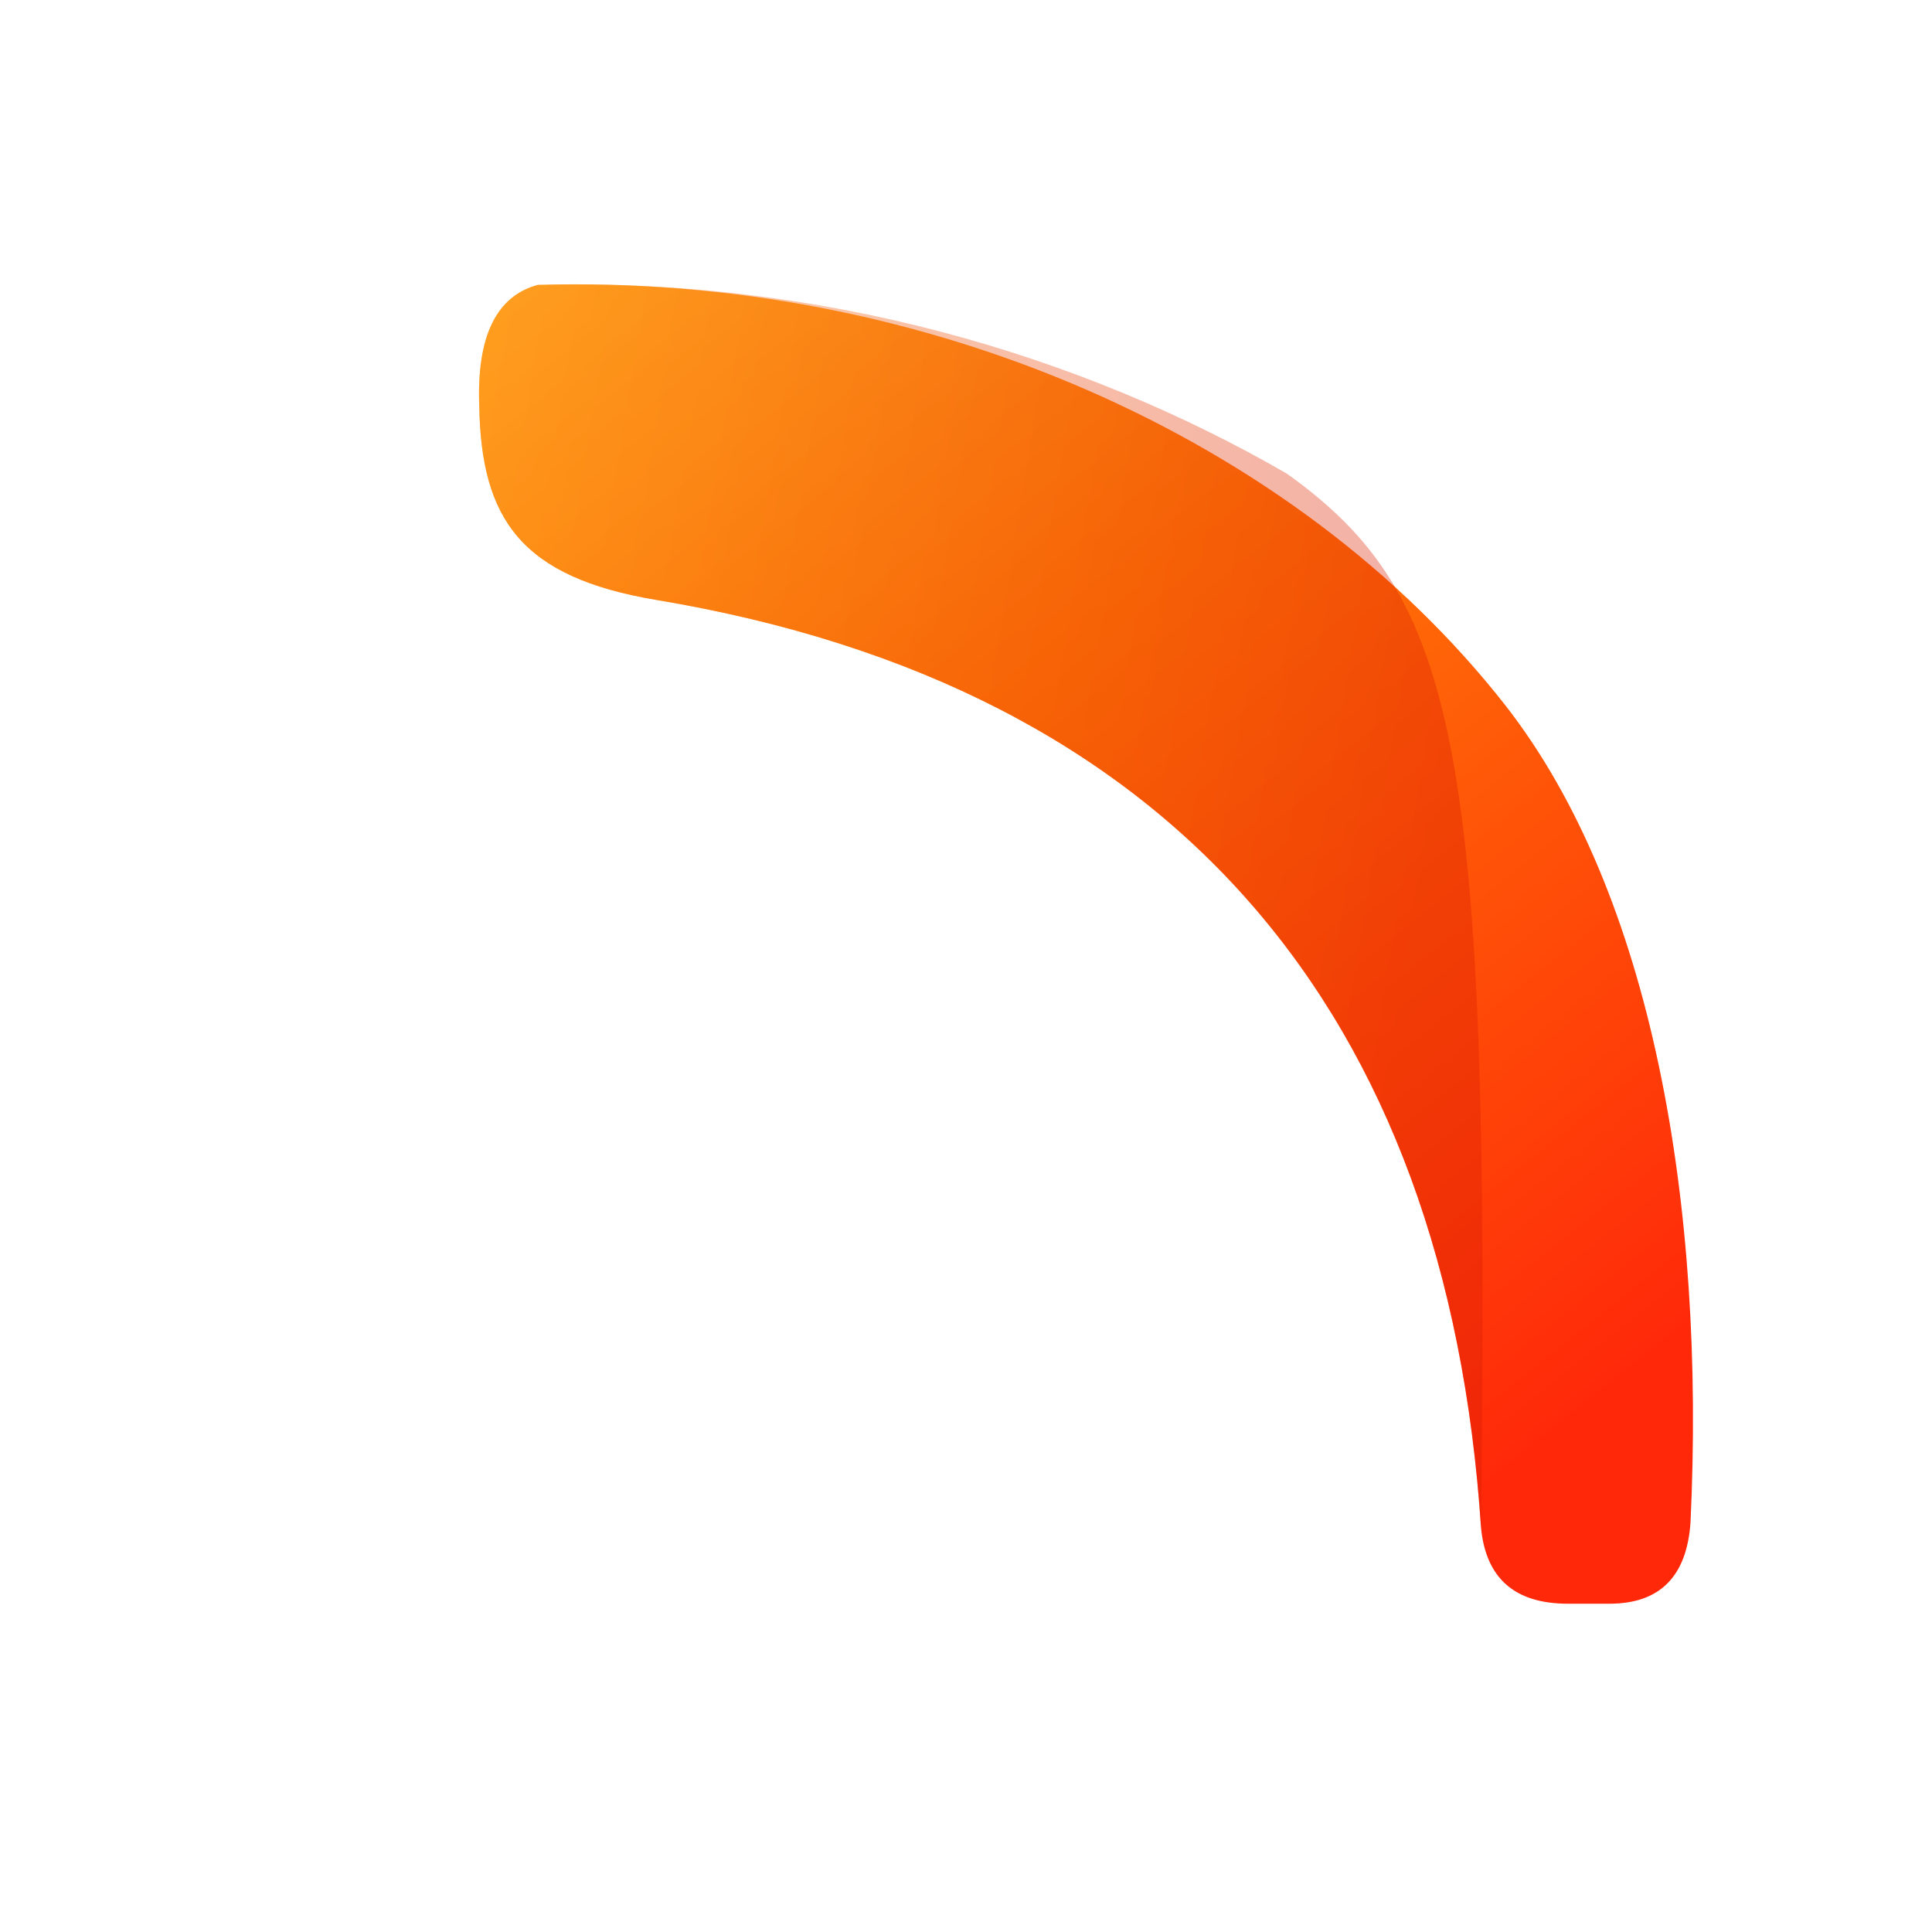
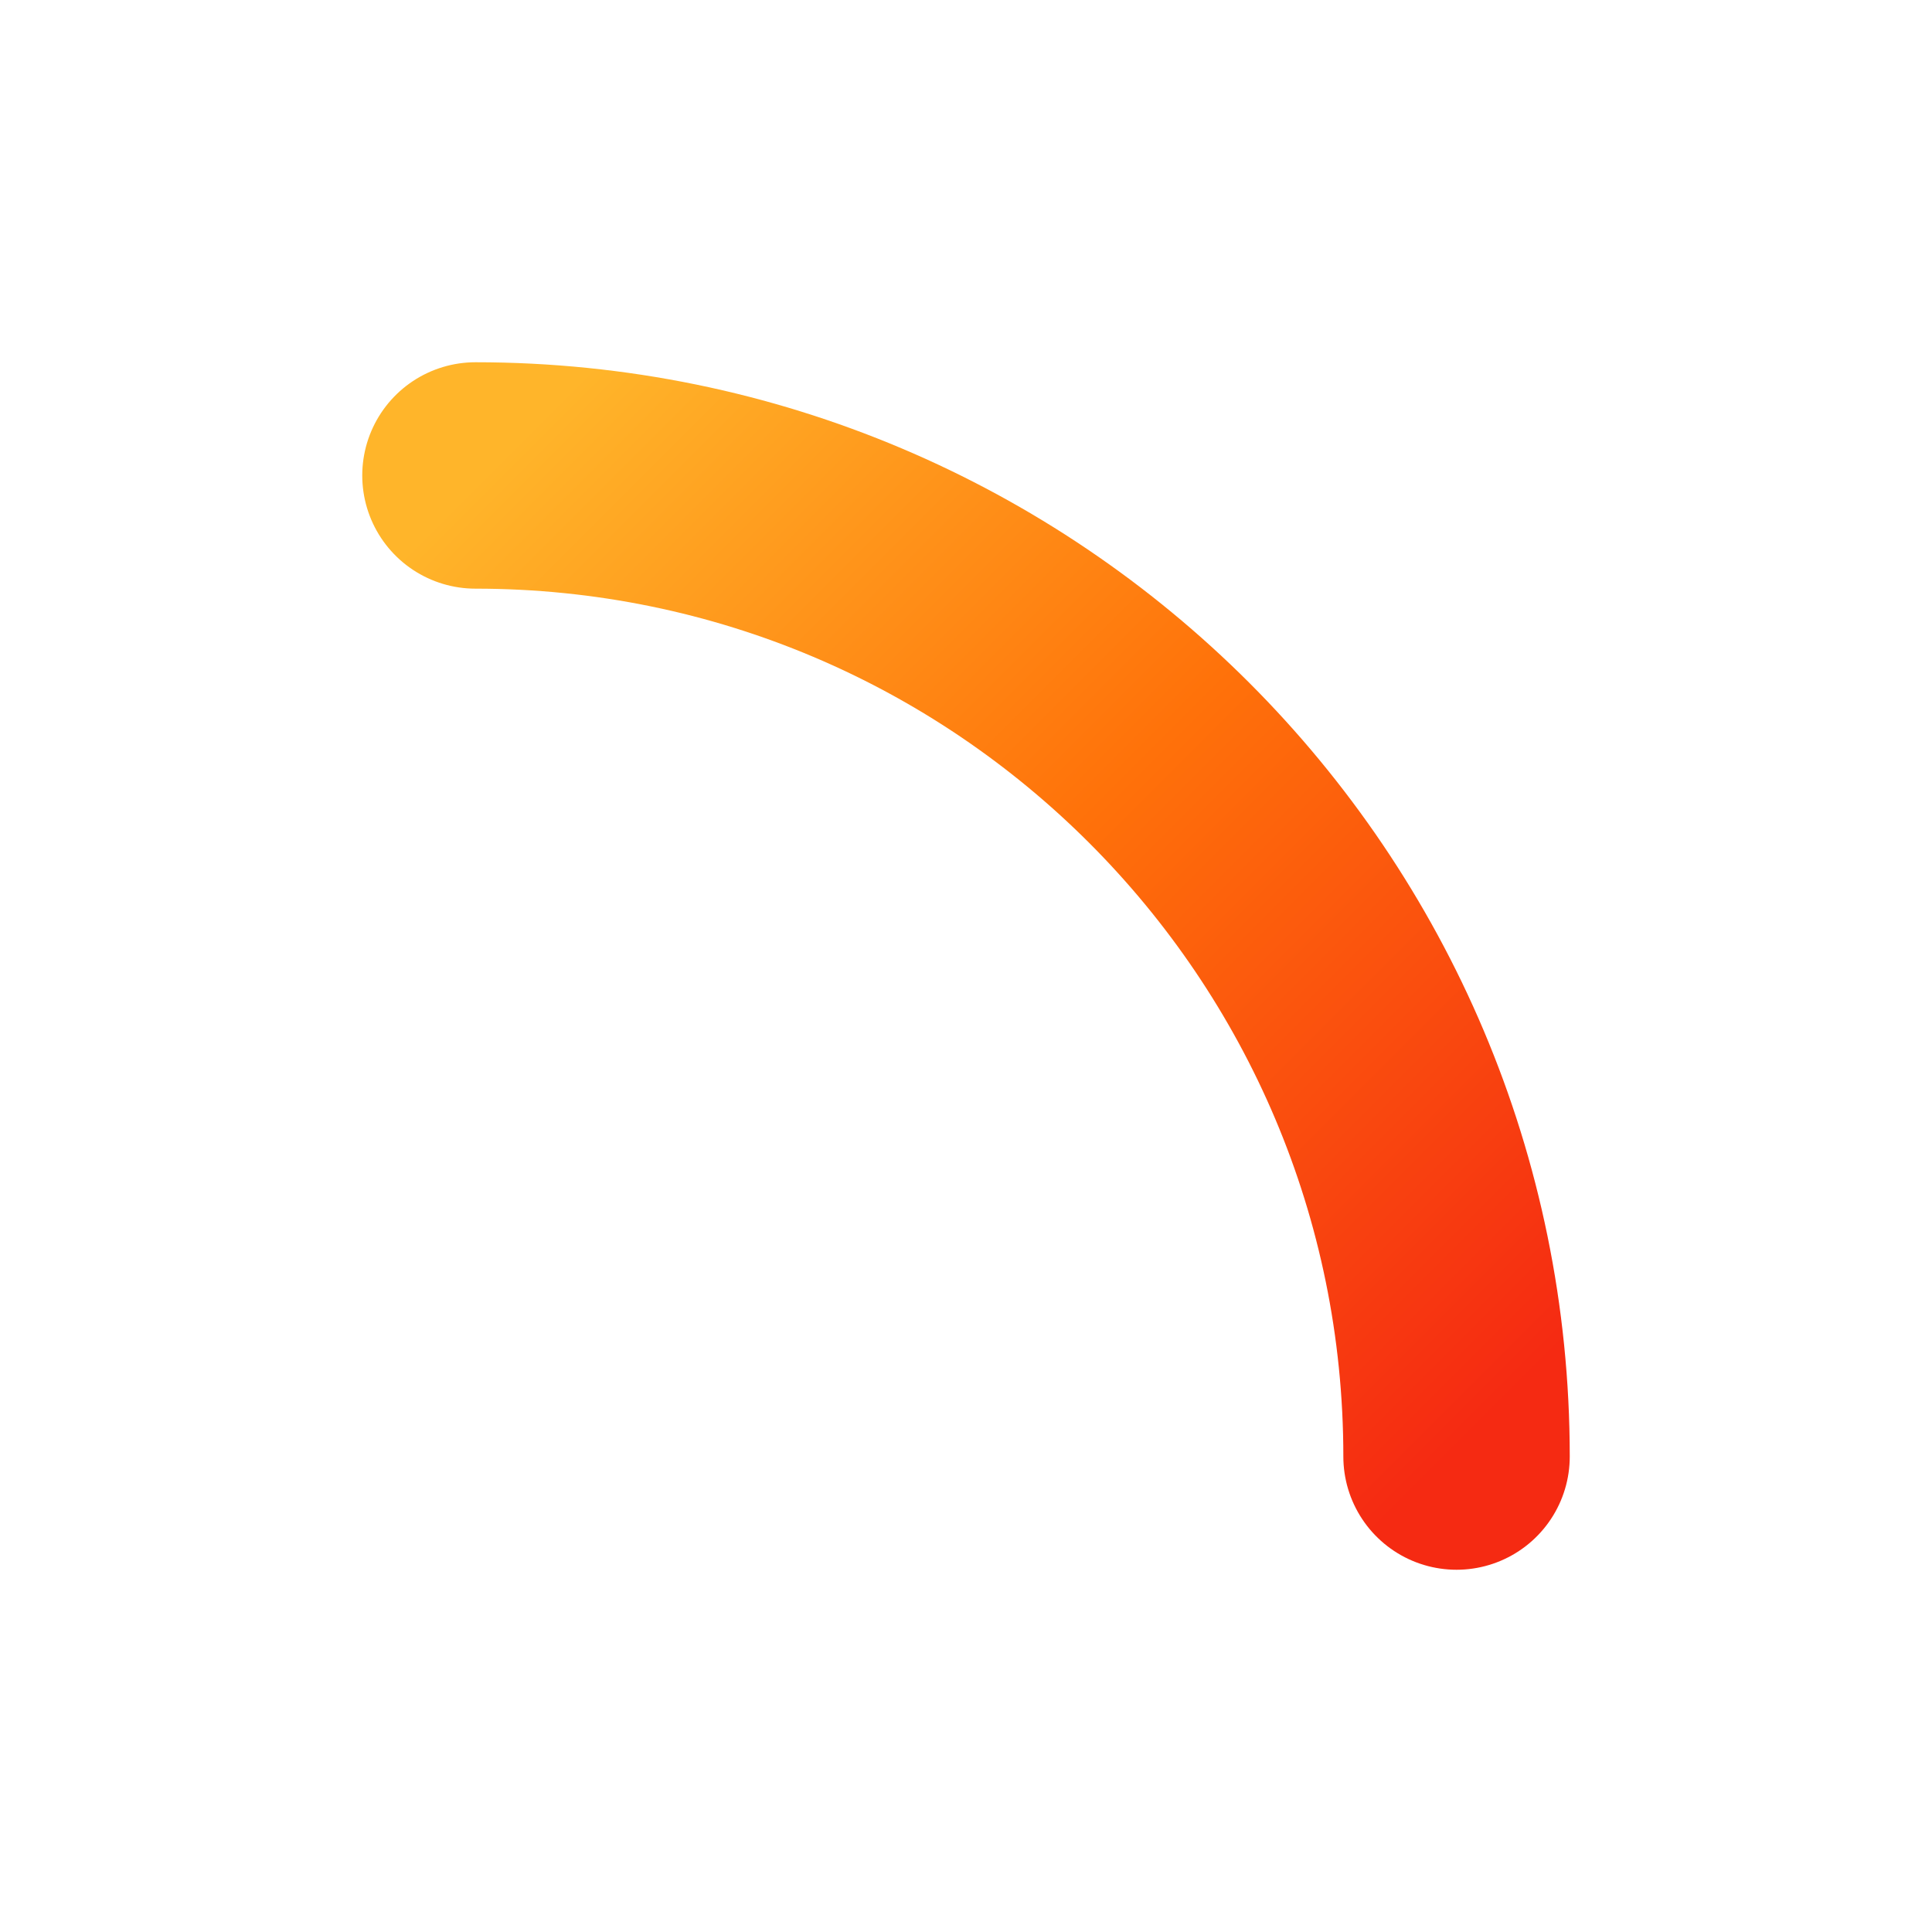
<svg xmlns="http://www.w3.org/2000/svg" width="1024" height="1024" viewBox="0 0 1024 1024">
  <defs>
-     <linearGradient id="orange" x1="0" y1="0" x2="0.72" y2="1">
-       <stop stop-color="#ffb62d" />
-       <stop offset=".42" stop-color="#ff7607" />
-       <stop offset="1" stop-color="#ff2809" />
-     </linearGradient>
-     <linearGradient id="fold" x1="0" y1="0" x2="1" y2="0.2">
-       <stop stop-color="#ff7808" />
-       <stop offset="1" stop-color="#d81902" />
-     </linearGradient>
-     <linearGradient id="cream" x2=".4" y2="1">
-       <stop stop-color="#fcf7ef" />
-       <stop offset="1" stop-color="#f3e7d5" />
+     <linearGradient id="rssOrange" x1="0" y1="0" x2="1" y2="1">
+       <stop offset="0" stop-color="#FFB52A" />
+       <stop offset="0.48" stop-color="#FF720A" />
+       <stop offset="1" stop-color="#F52A12" />
    </linearGradient>
  </defs>
-   <g fill="url(#orange)">
-     <path d="M285 151 C489 145 686 231 798 374 C876 474 904 639 896 807 Q893 850 853 850 L831 850 Q789 850 785 810 C767 537 623 364 348 318 C276 306 255 275 254 215 Q252 160 285 151 Z" />
-     <path d="M682 251 C773 316 790 396 785 810 C767 537 623 364 348 318 C276 306 255 275 254 215 Q252 160 285 151 C435 147 573 188 682 251 Z" fill="url(#fold)" opacity=".35" />
-   </g>
+   <path d="M252 252 A520 520 0 0 1 772 772" fill="none" stroke="url(#rssOrange)" stroke-width="120" stroke-linecap="round" />
</svg>
